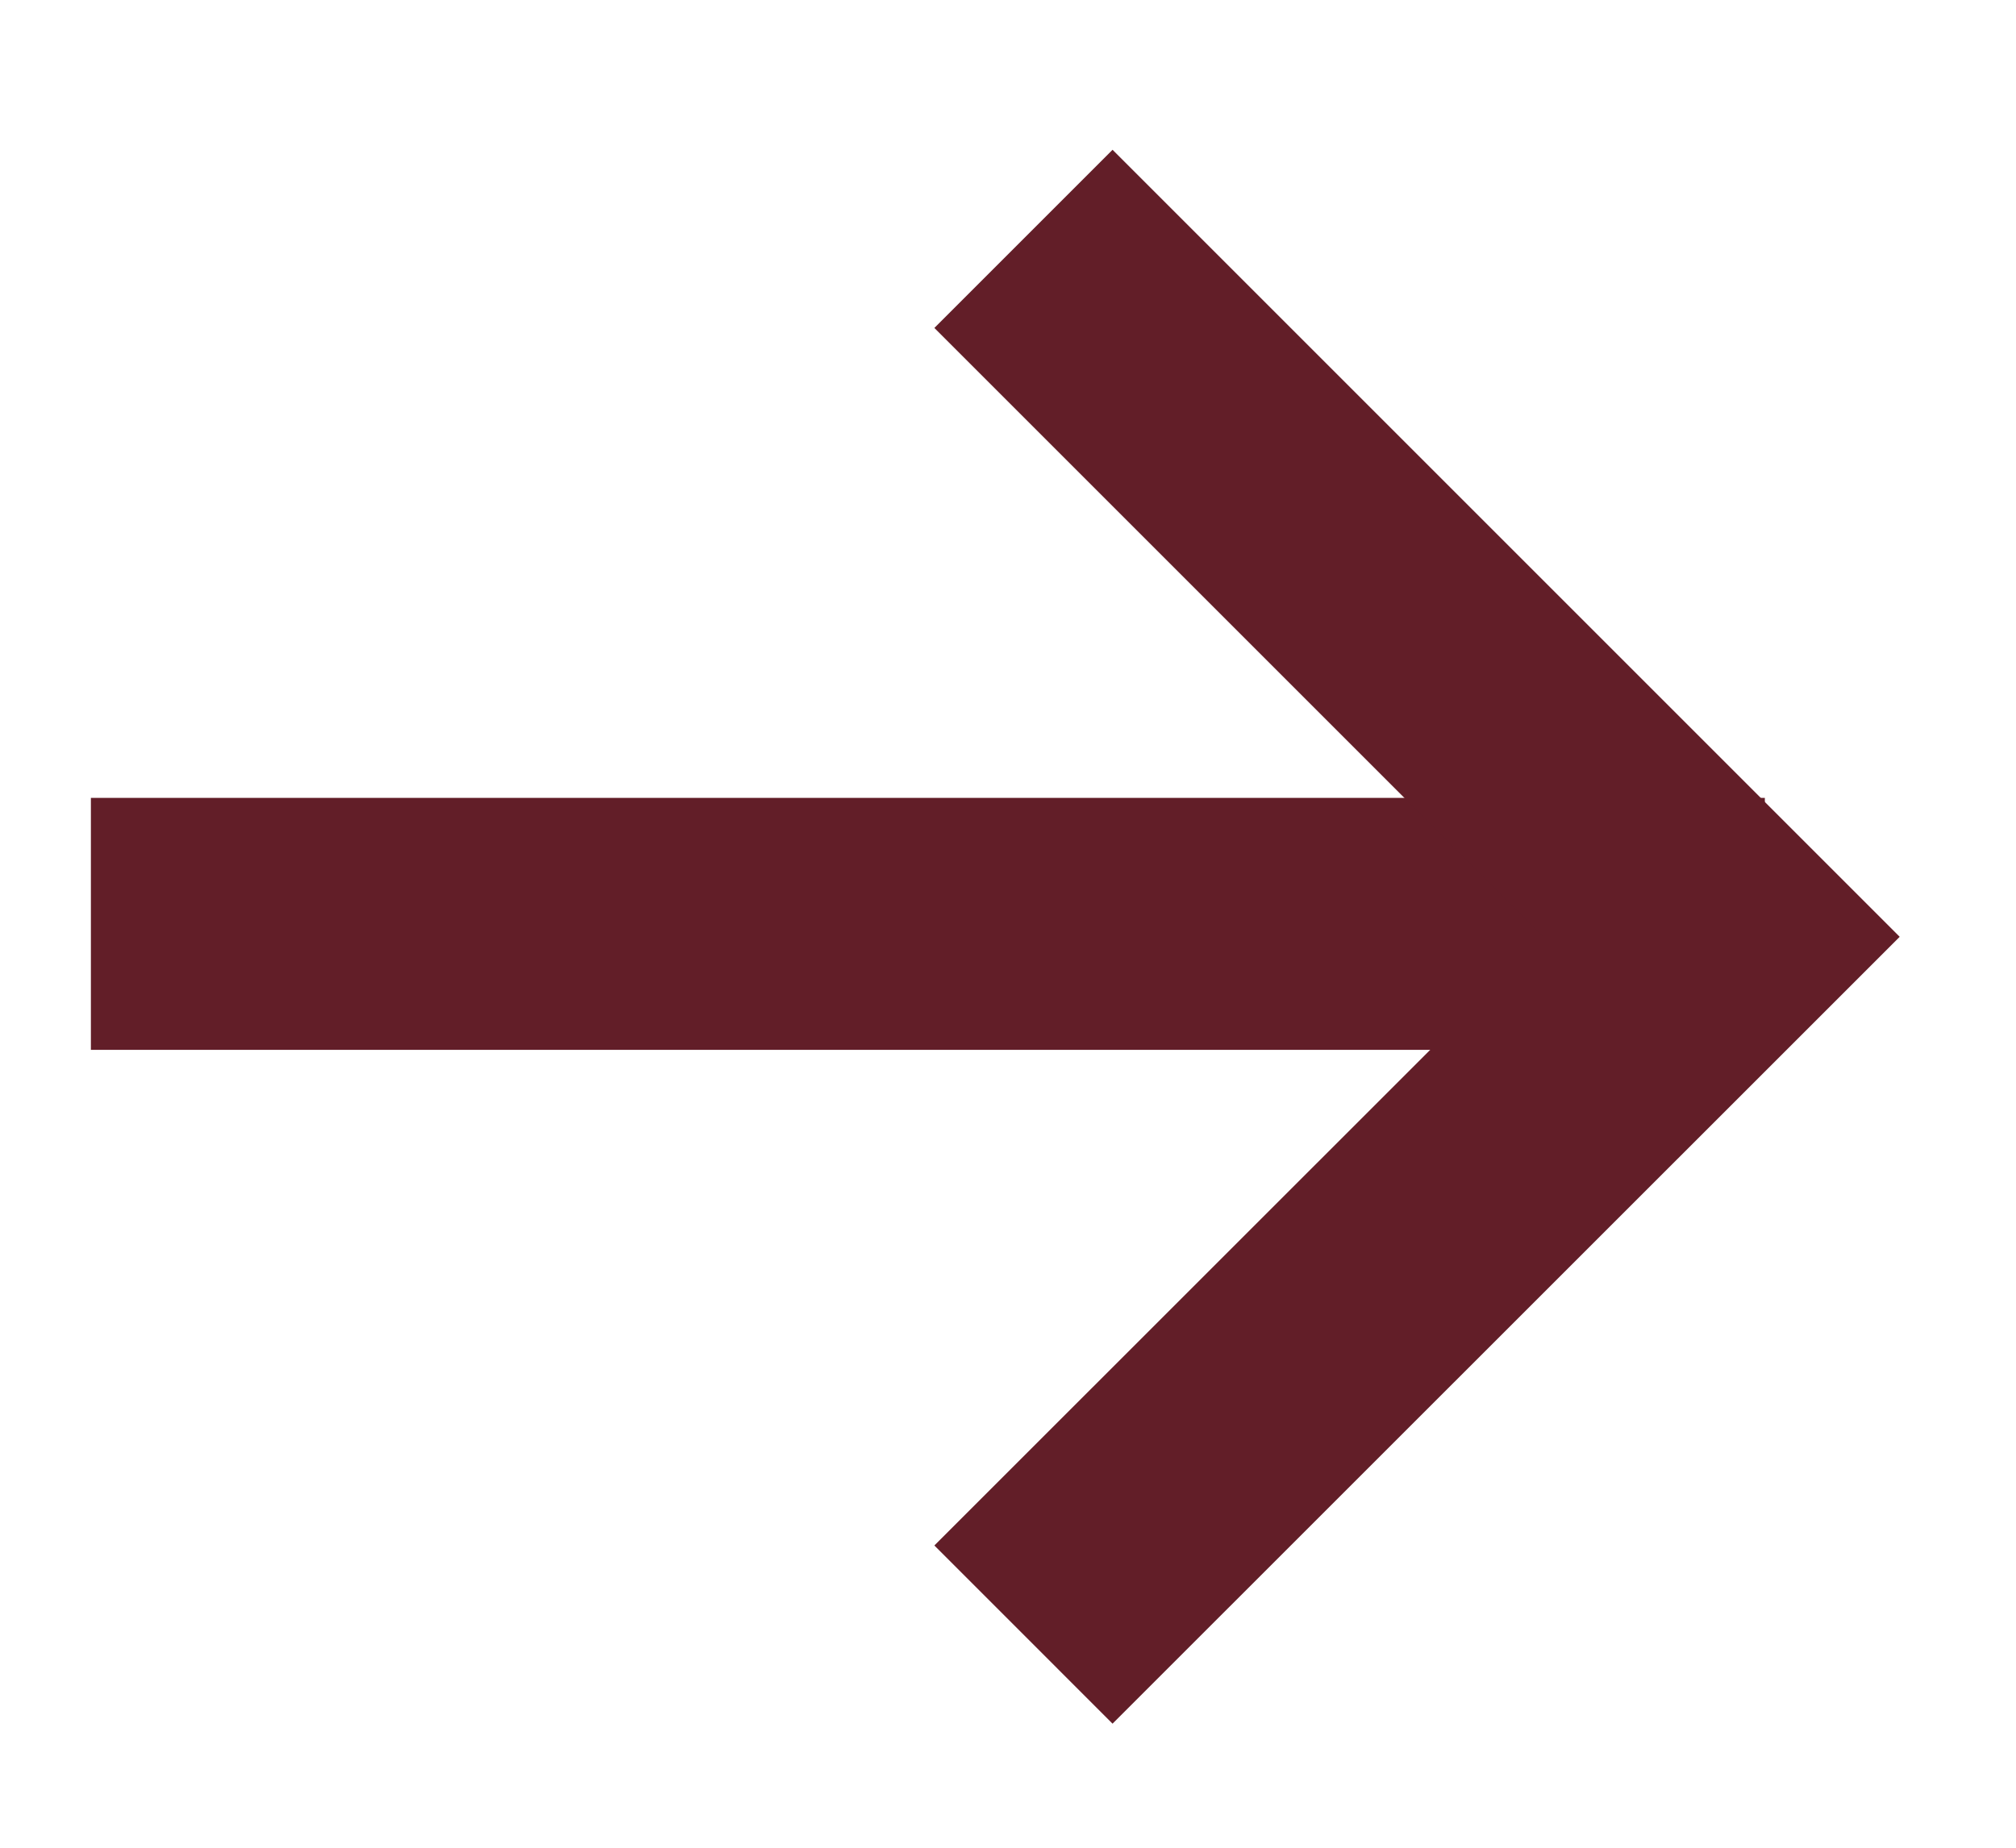
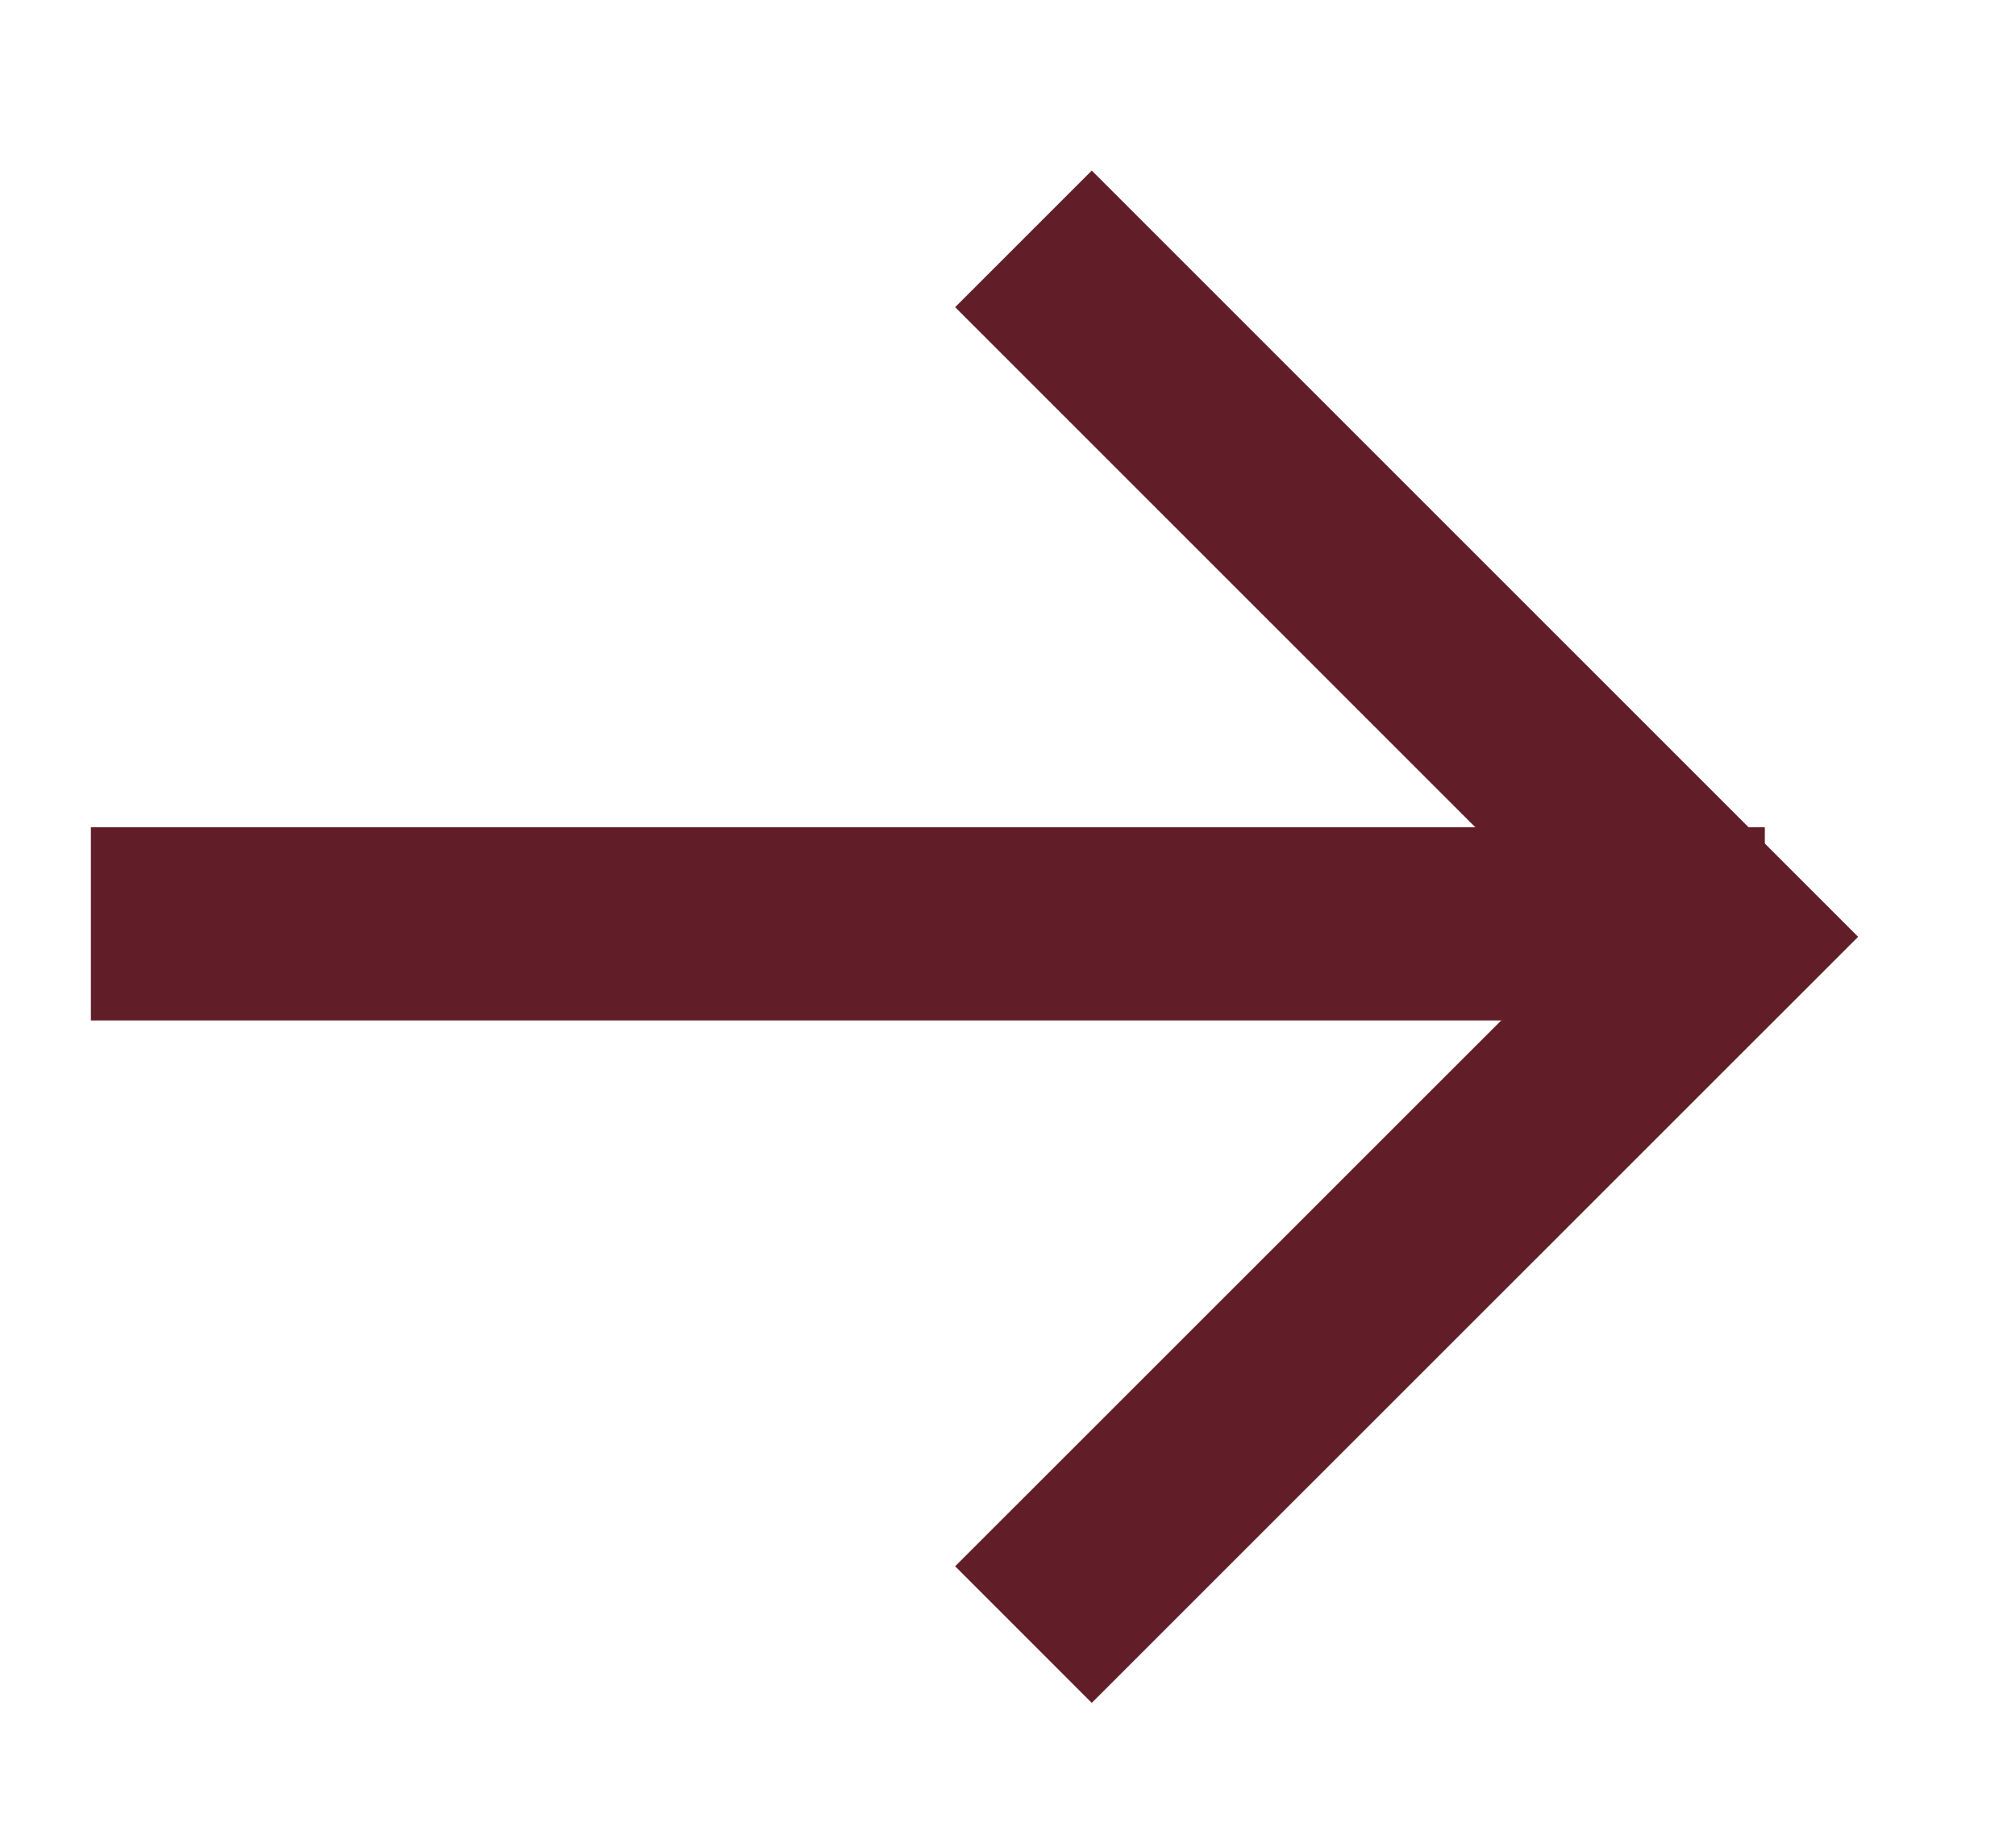
<svg xmlns="http://www.w3.org/2000/svg" width="12" height="11" viewBox="0 0 12 11" fill="none">
-   <path d="M0.541 5.5L10.505 5.5" stroke="#621E28" stroke-width="1.5" />
-   <path d="M6.092 1.422L10.247 5.577L6.092 9.731" stroke="#621E28" stroke-width="1.5" />
+   <path d="M0.541 5.5L10.505 5.5" stroke="#621E28" stroke-width="1.15" />
+   <path d="M6.092 1.422L10.247 5.577L6.092 9.731" stroke="#621E28" stroke-width="1.15" />
</svg>
